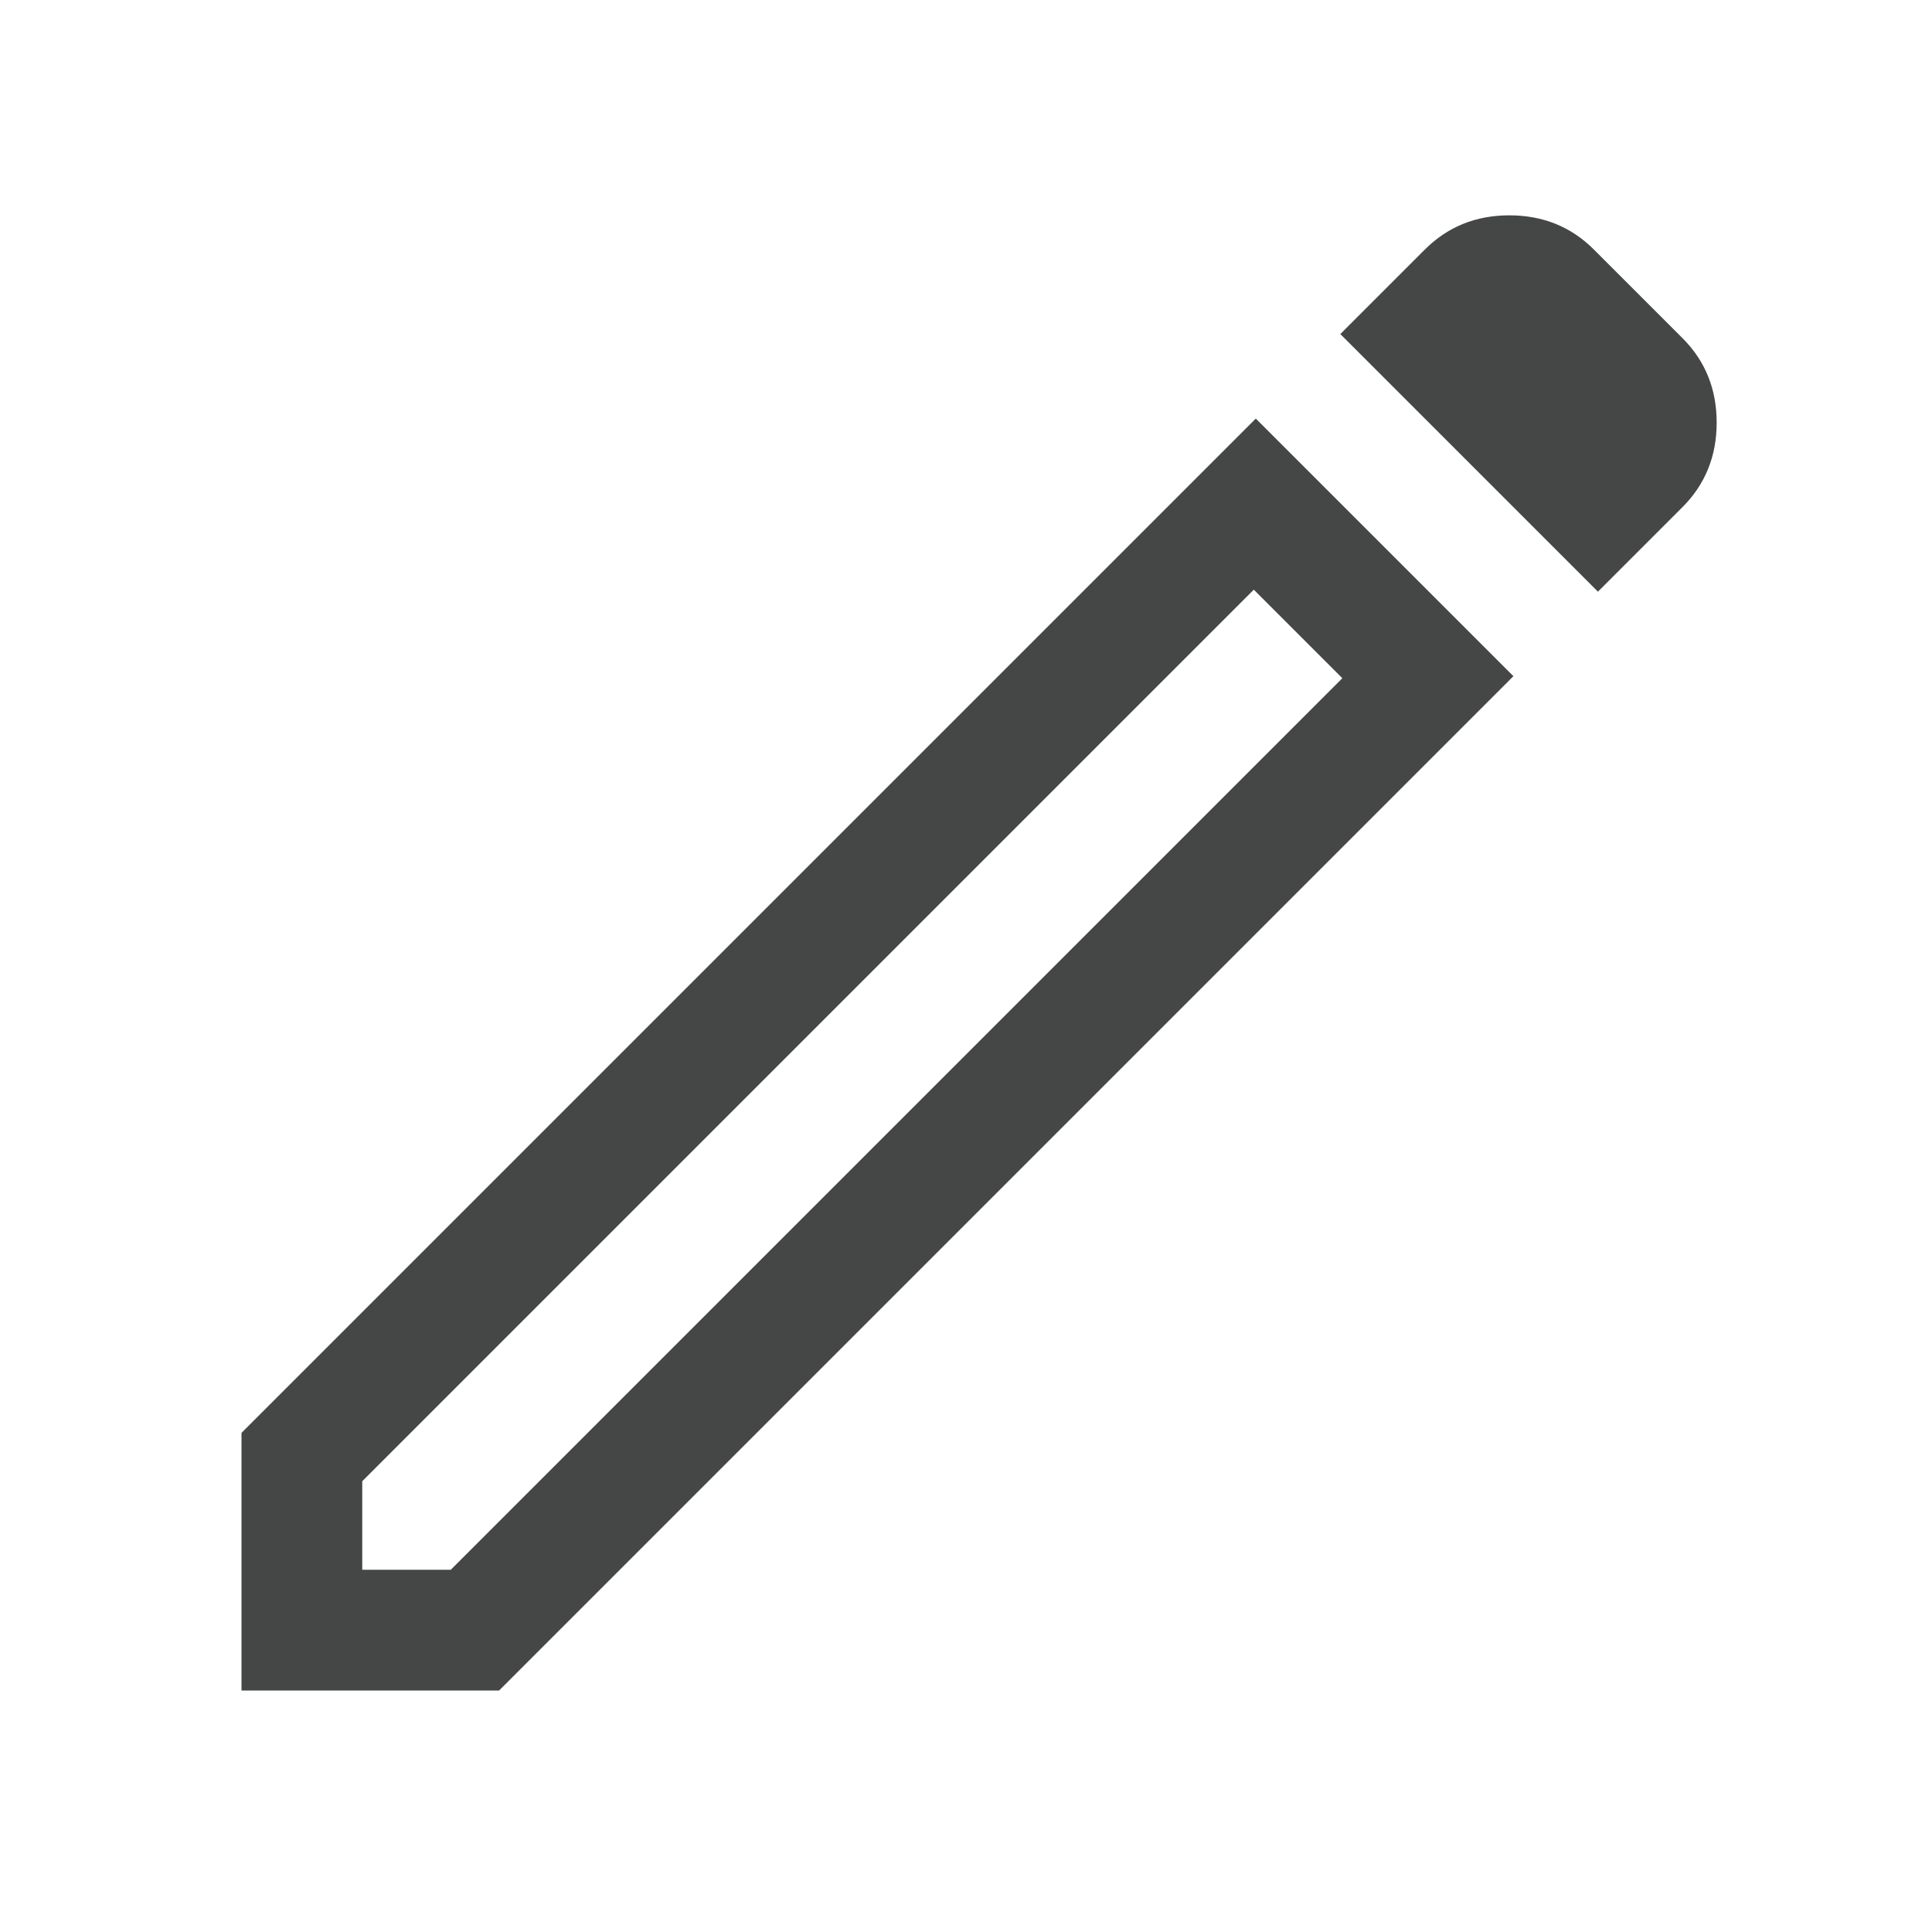
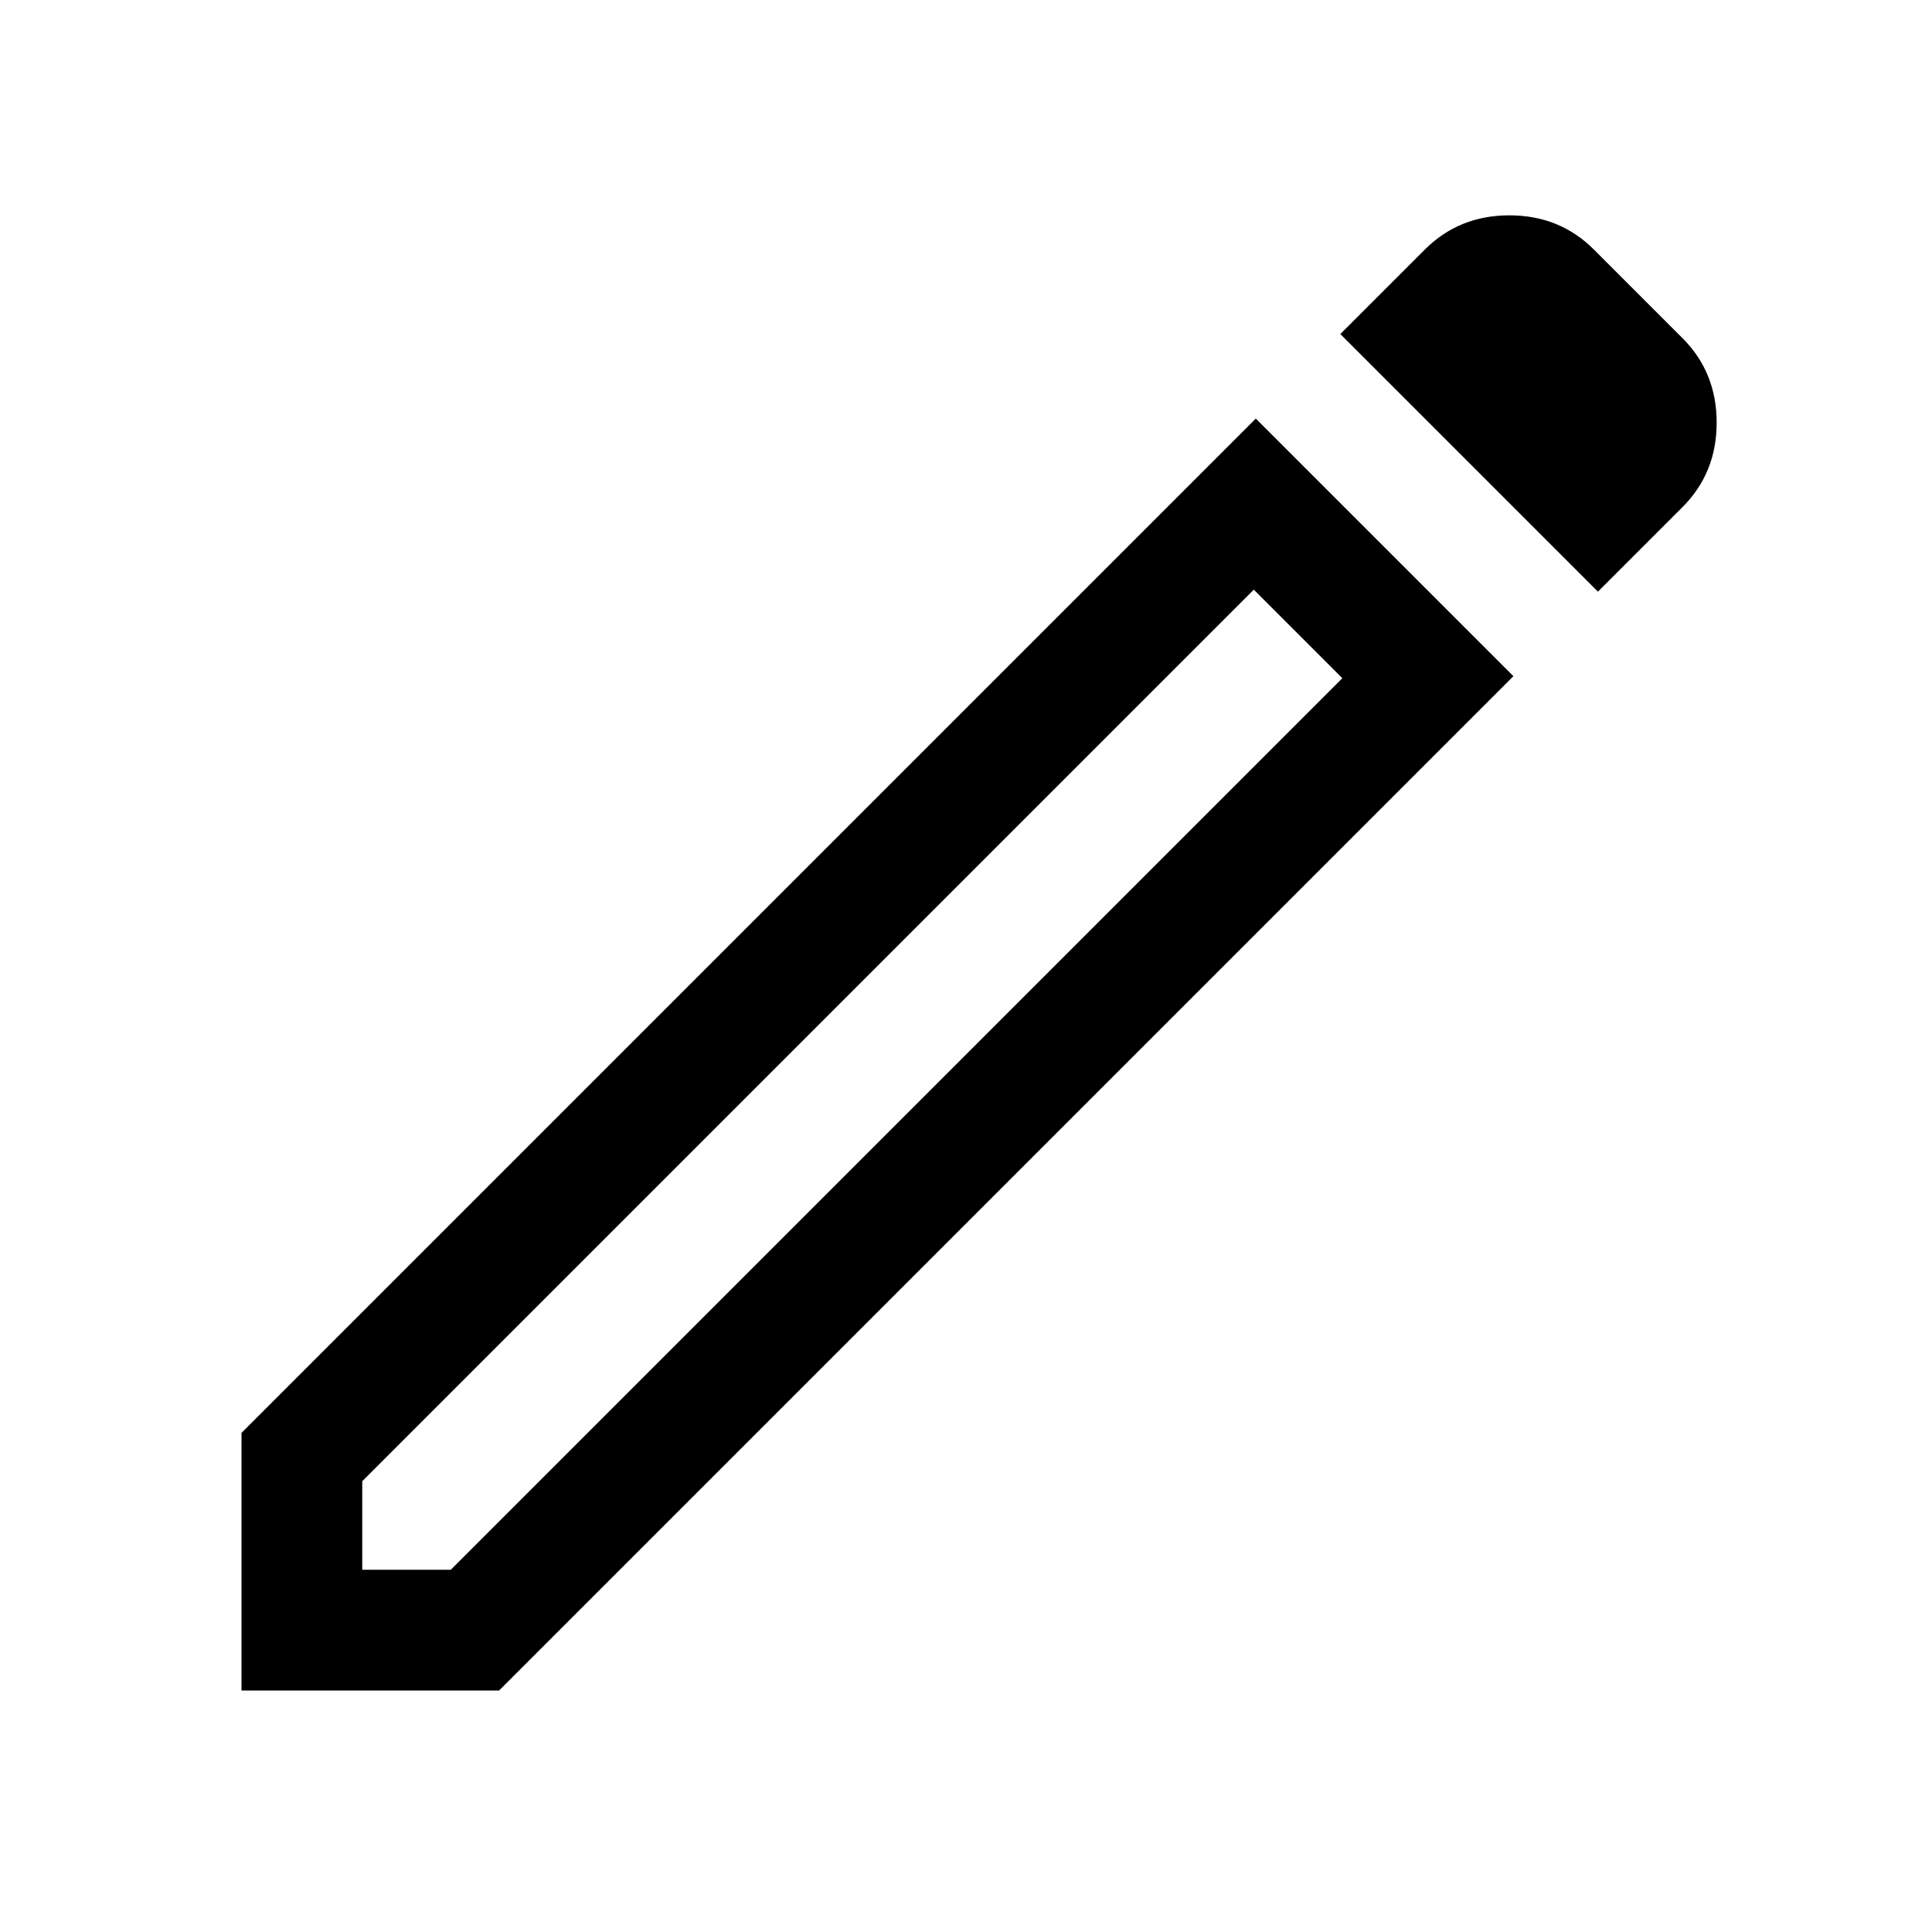
<svg xmlns="http://www.w3.org/2000/svg" width="48" height="48" viewBox="0 0 48 48" fill="none">
-   <path d="M9 39H11.2L33.35 16.85L31.15 14.65L9 36.8V39ZM39.7 14.7L33.3 8.3L35.4 6.2C35.967 5.633 36.667 5.35 37.5 5.35C38.333 5.35 39.033 5.633 39.6 6.2L41.8 8.4C42.367 8.966 42.65 9.666 42.65 10.5C42.65 11.333 42.367 12.033 41.8 12.6L39.7 14.7ZM37.6 16.8L12.4 42H6V35.6L31.2 10.4L37.6 16.8ZM32.25 15.75L31.15 14.65L33.35 16.85L32.25 15.75Z" fill="#444746" />
+   <path d="M9 39H11.2L33.35 16.85L31.15 14.65L9 36.8V39ZM39.7 14.7L33.3 8.3L35.4 6.2C35.967 5.633 36.667 5.35 37.5 5.35C38.333 5.35 39.033 5.633 39.6 6.2L41.8 8.4C42.367 8.966 42.65 9.666 42.65 10.5C42.65 11.333 42.367 12.033 41.8 12.6L39.7 14.7ZM37.6 16.8L12.4 42H6V35.6L31.2 10.4L37.6 16.8ZM32.25 15.75L31.15 14.65L33.35 16.85L32.25 15.75Z" fill="currentColor" />
</svg>
